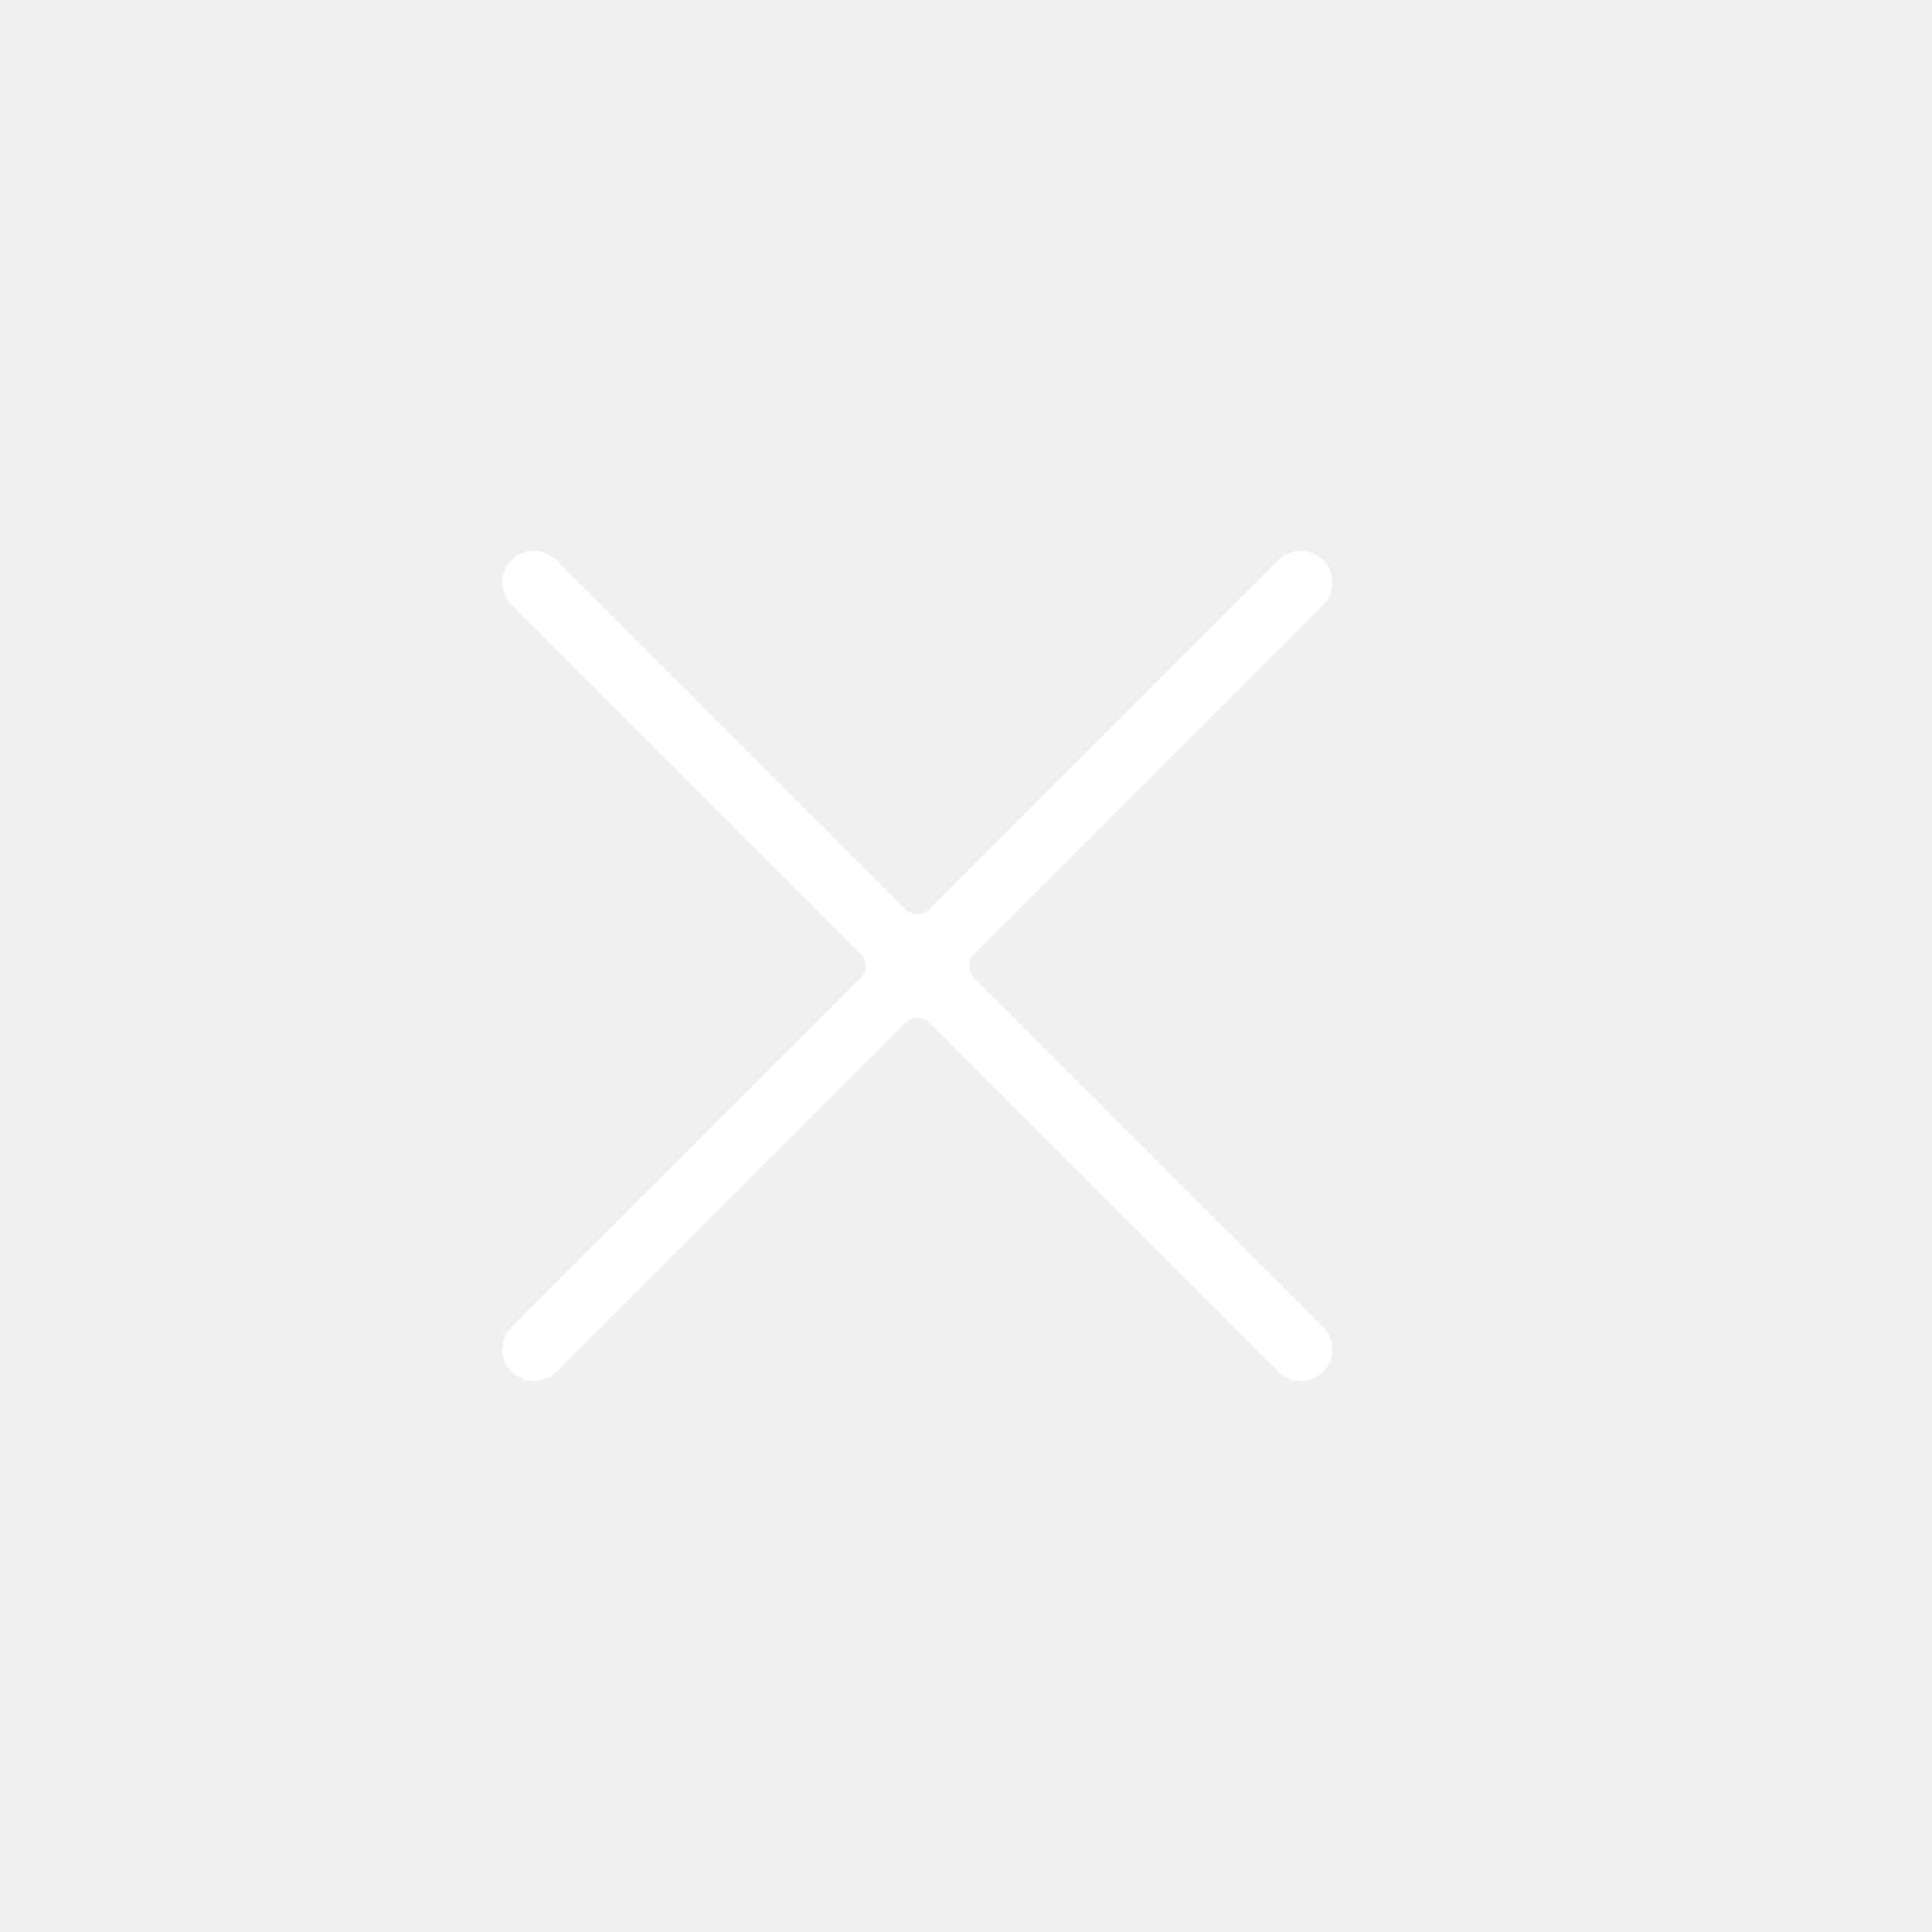
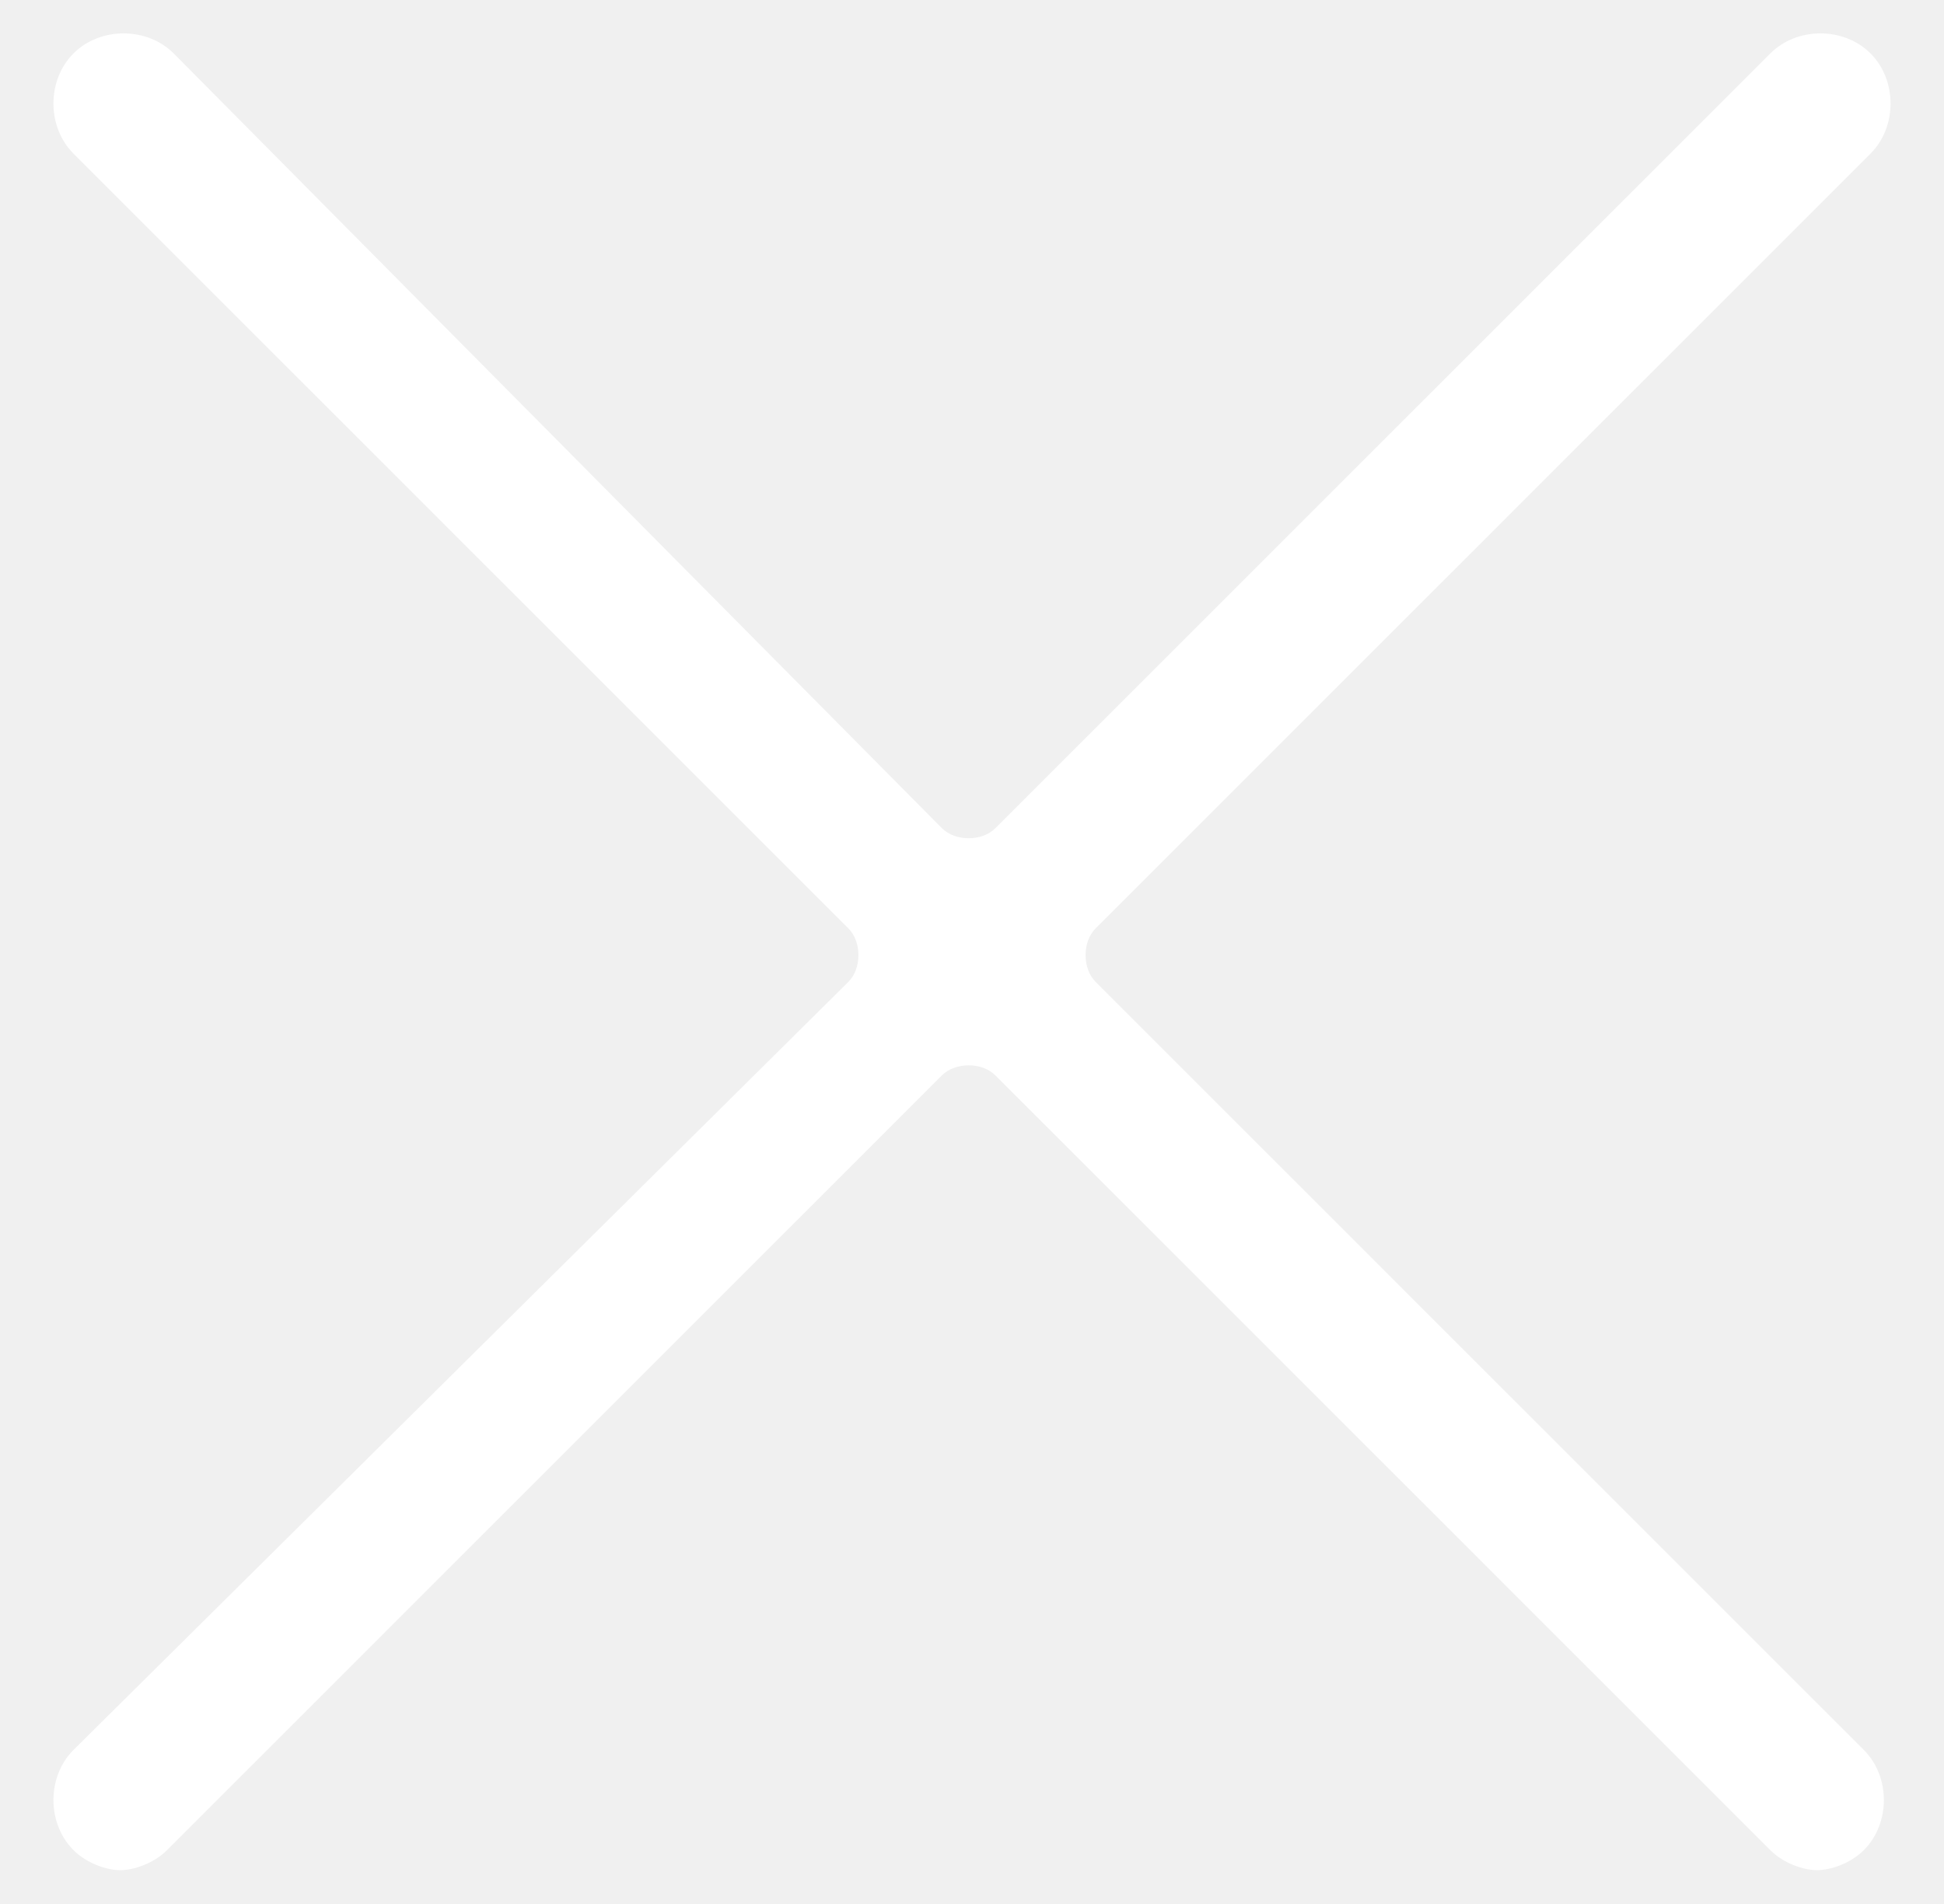
- <svg xmlns="http://www.w3.org/2000/svg" version="1.1" id="Layer_1" x="0px" y="0px" viewBox="0 0 64 64" style="enable-background:new 0 0 64 64;" xml:space="preserve">
+ <svg xmlns="http://www.w3.org/2000/svg" version="1.1" id="Layer_1" x="0px" y="0px" viewBox="0 0 29.1 28.5" style="enable-background:new 0 0 29.1 28.5;" xml:space="preserve">
  <style type="text/css">
	.st0{fill:#FFFFFF;}
</style>
  <g>
-     <path class="st0" d="M32.27,32.4c-0.22-0.22-0.22-0.58,0-0.8l11.56-11.56c0.41-0.41,0.41-1.07,0-1.48c-0.41-0.41-1.07-0.41-1.48,0   L30.79,30.12c-0.22,0.22-0.58,0.22-0.8,0L18.43,18.56c-0.41-0.41-1.07-0.41-1.48,0c-0.41,0.41-0.41,1.07,0,1.48L28.51,31.6   c0.22,0.22,0.22,0.58,0,0.8L16.95,43.96c-0.41,0.41-0.41,1.07,0,1.48c0.2,0.2,0.47,0.31,0.74,0.31s0.54-0.1,0.74-0.31l11.56-11.56   c0.22-0.22,0.58-0.22,0.8,0l11.56,11.56c0.2,0.2,0.47,0.31,0.74,0.31c0.27,0,0.54-0.1,0.74-0.31c0.41-0.41,0.41-1.07,0-1.48   L32.27,32.4z" />
+     <path class="st0" d="M16.4,14.7c-0.2-0.2-0.2-0.6,0-0.8L28,2.3c0.4-0.4,0.4-1.1,0-1.5s-1.1-0.4-1.5,0L14.9,12.4   c-0.2,0.2-0.6,0.2-0.8,0L2.6,0.8c-0.4-0.4-1.1-0.4-1.5,0s-0.4,1.1,0,1.5l11.6,11.6c0.2,0.2,0.2,0.6,0,0.8L1.1,26.2   c-0.4,0.4-0.4,1.1,0,1.5C1.3,27.9,1.6,28,1.8,28s0.5-0.1,0.7-0.3l11.6-11.6c0.2-0.2,0.6-0.2,0.8,0l11.6,11.6   c0.2,0.2,0.5,0.3,0.7,0.3s0.5-0.1,0.7-0.3c0.4-0.4,0.4-1.1,0-1.5L16.4,14.7z" />
  </g>
</svg>
